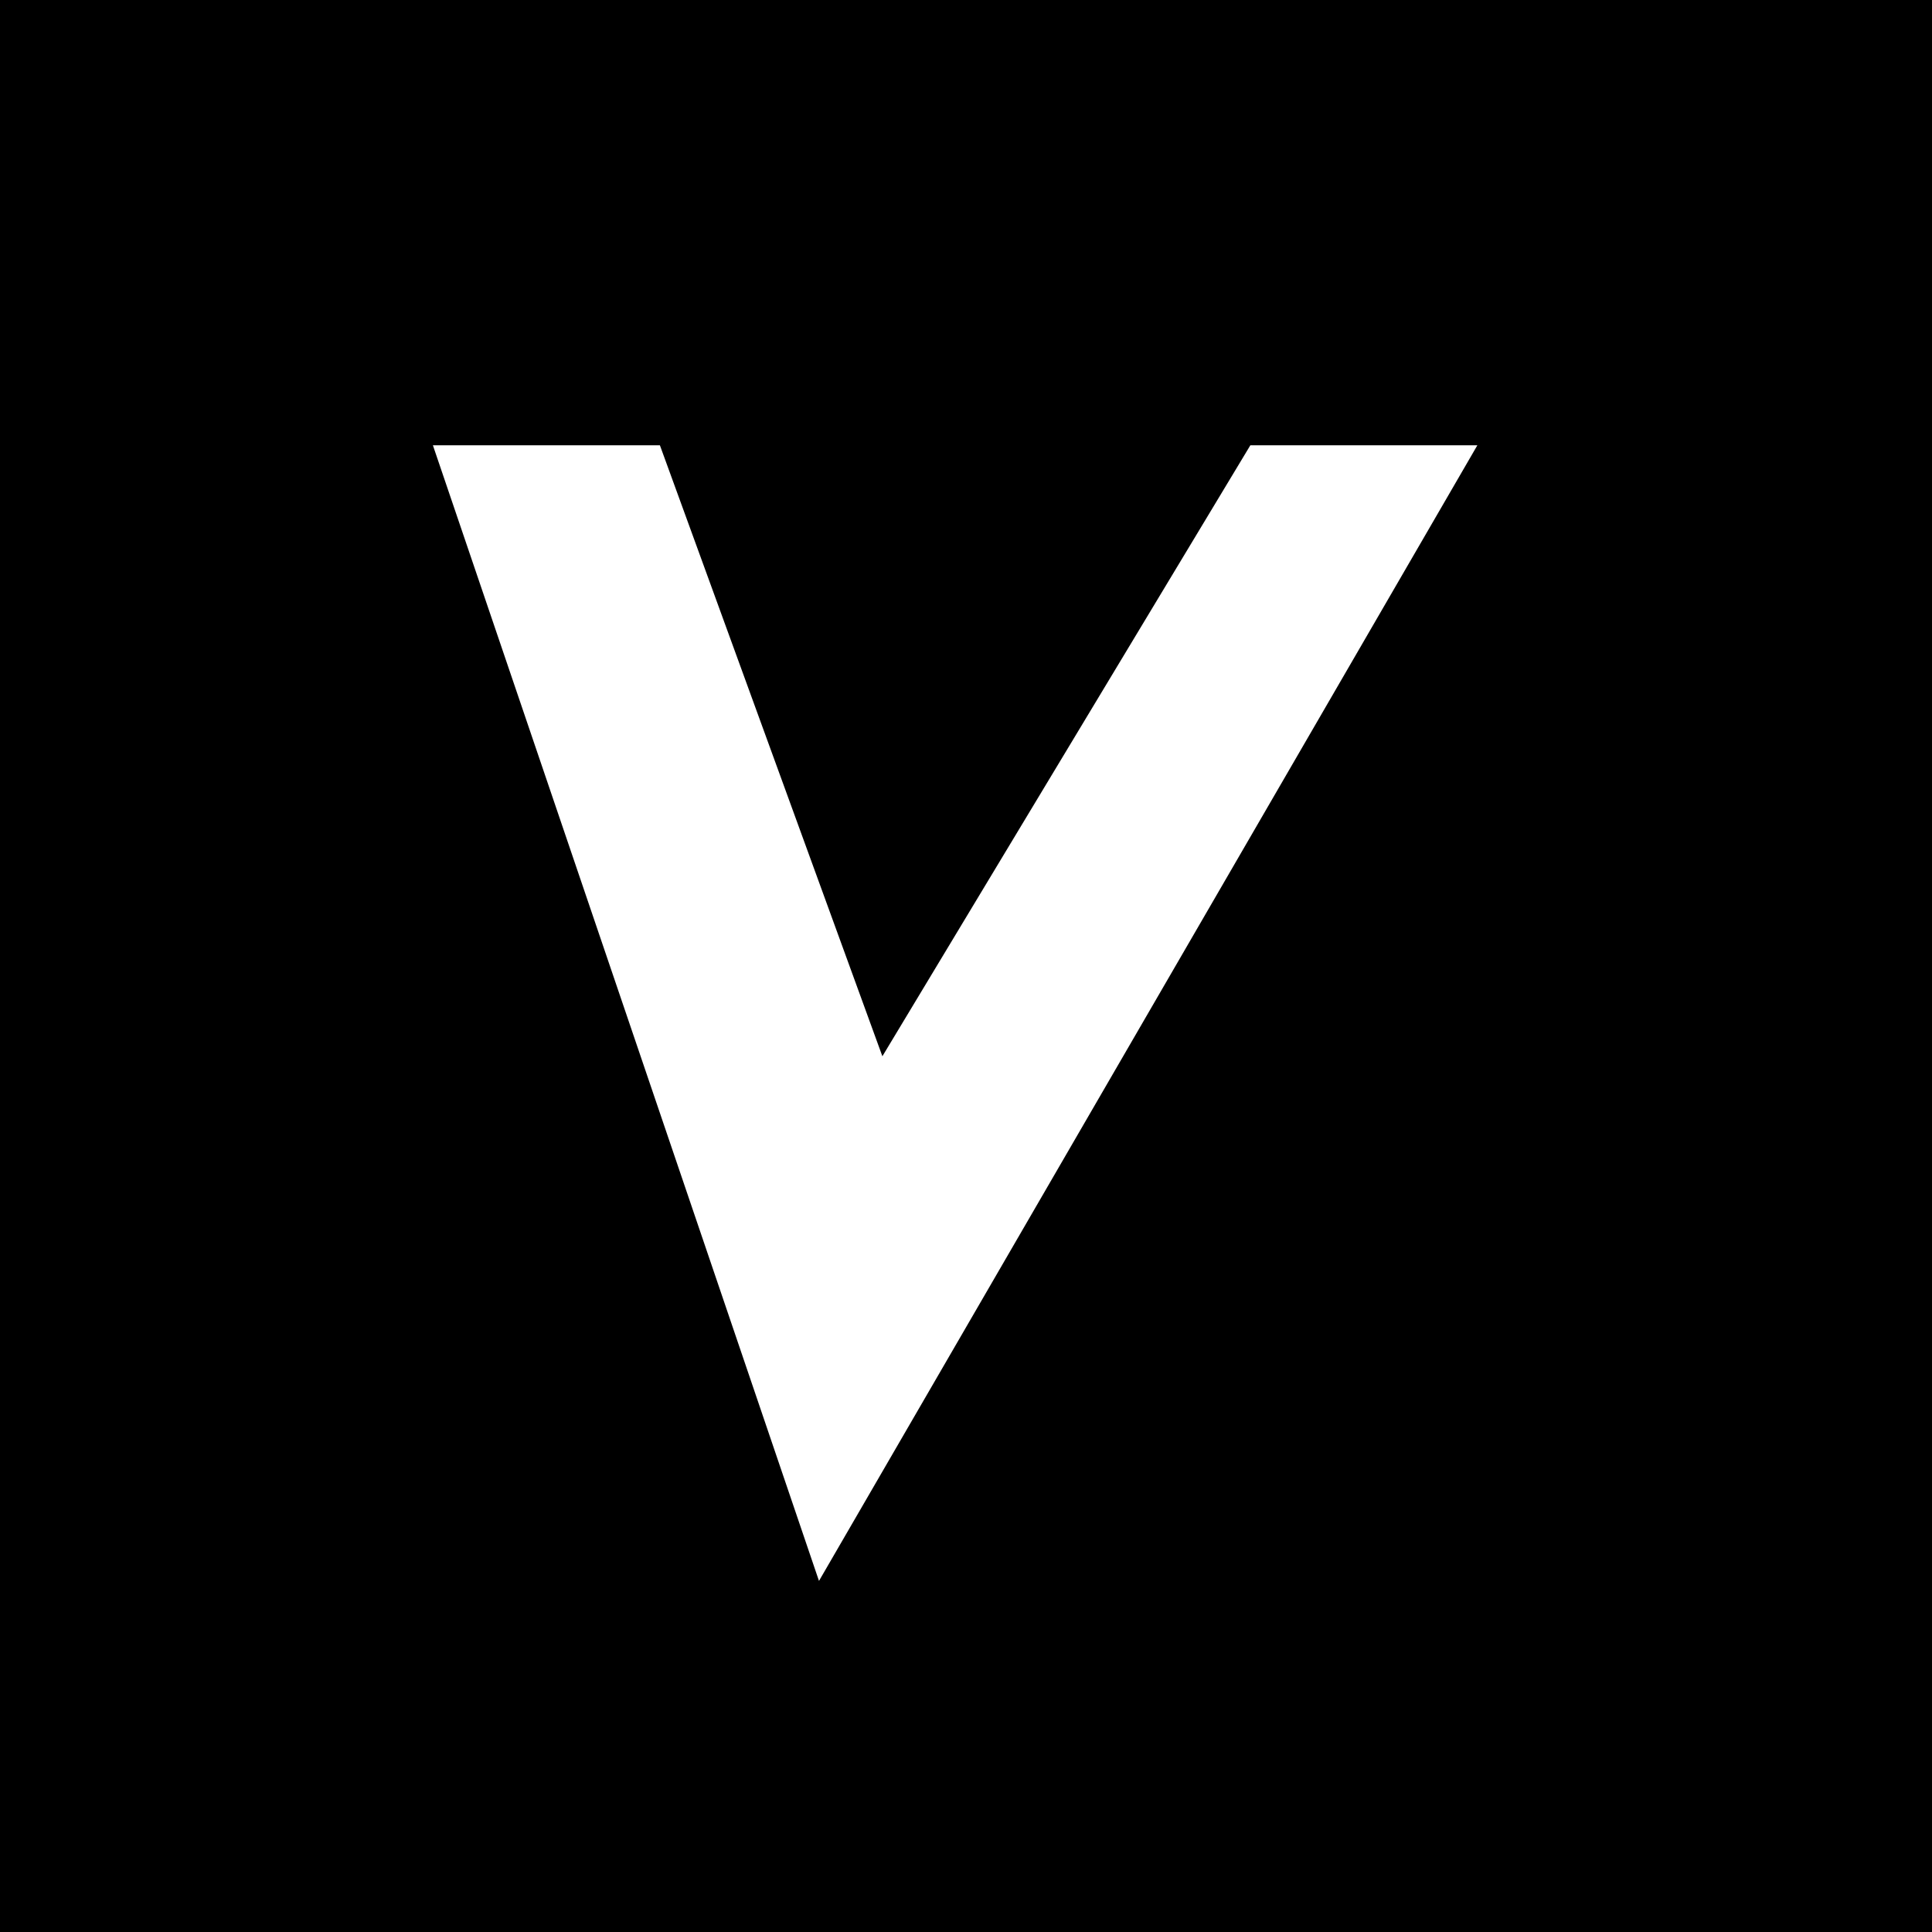
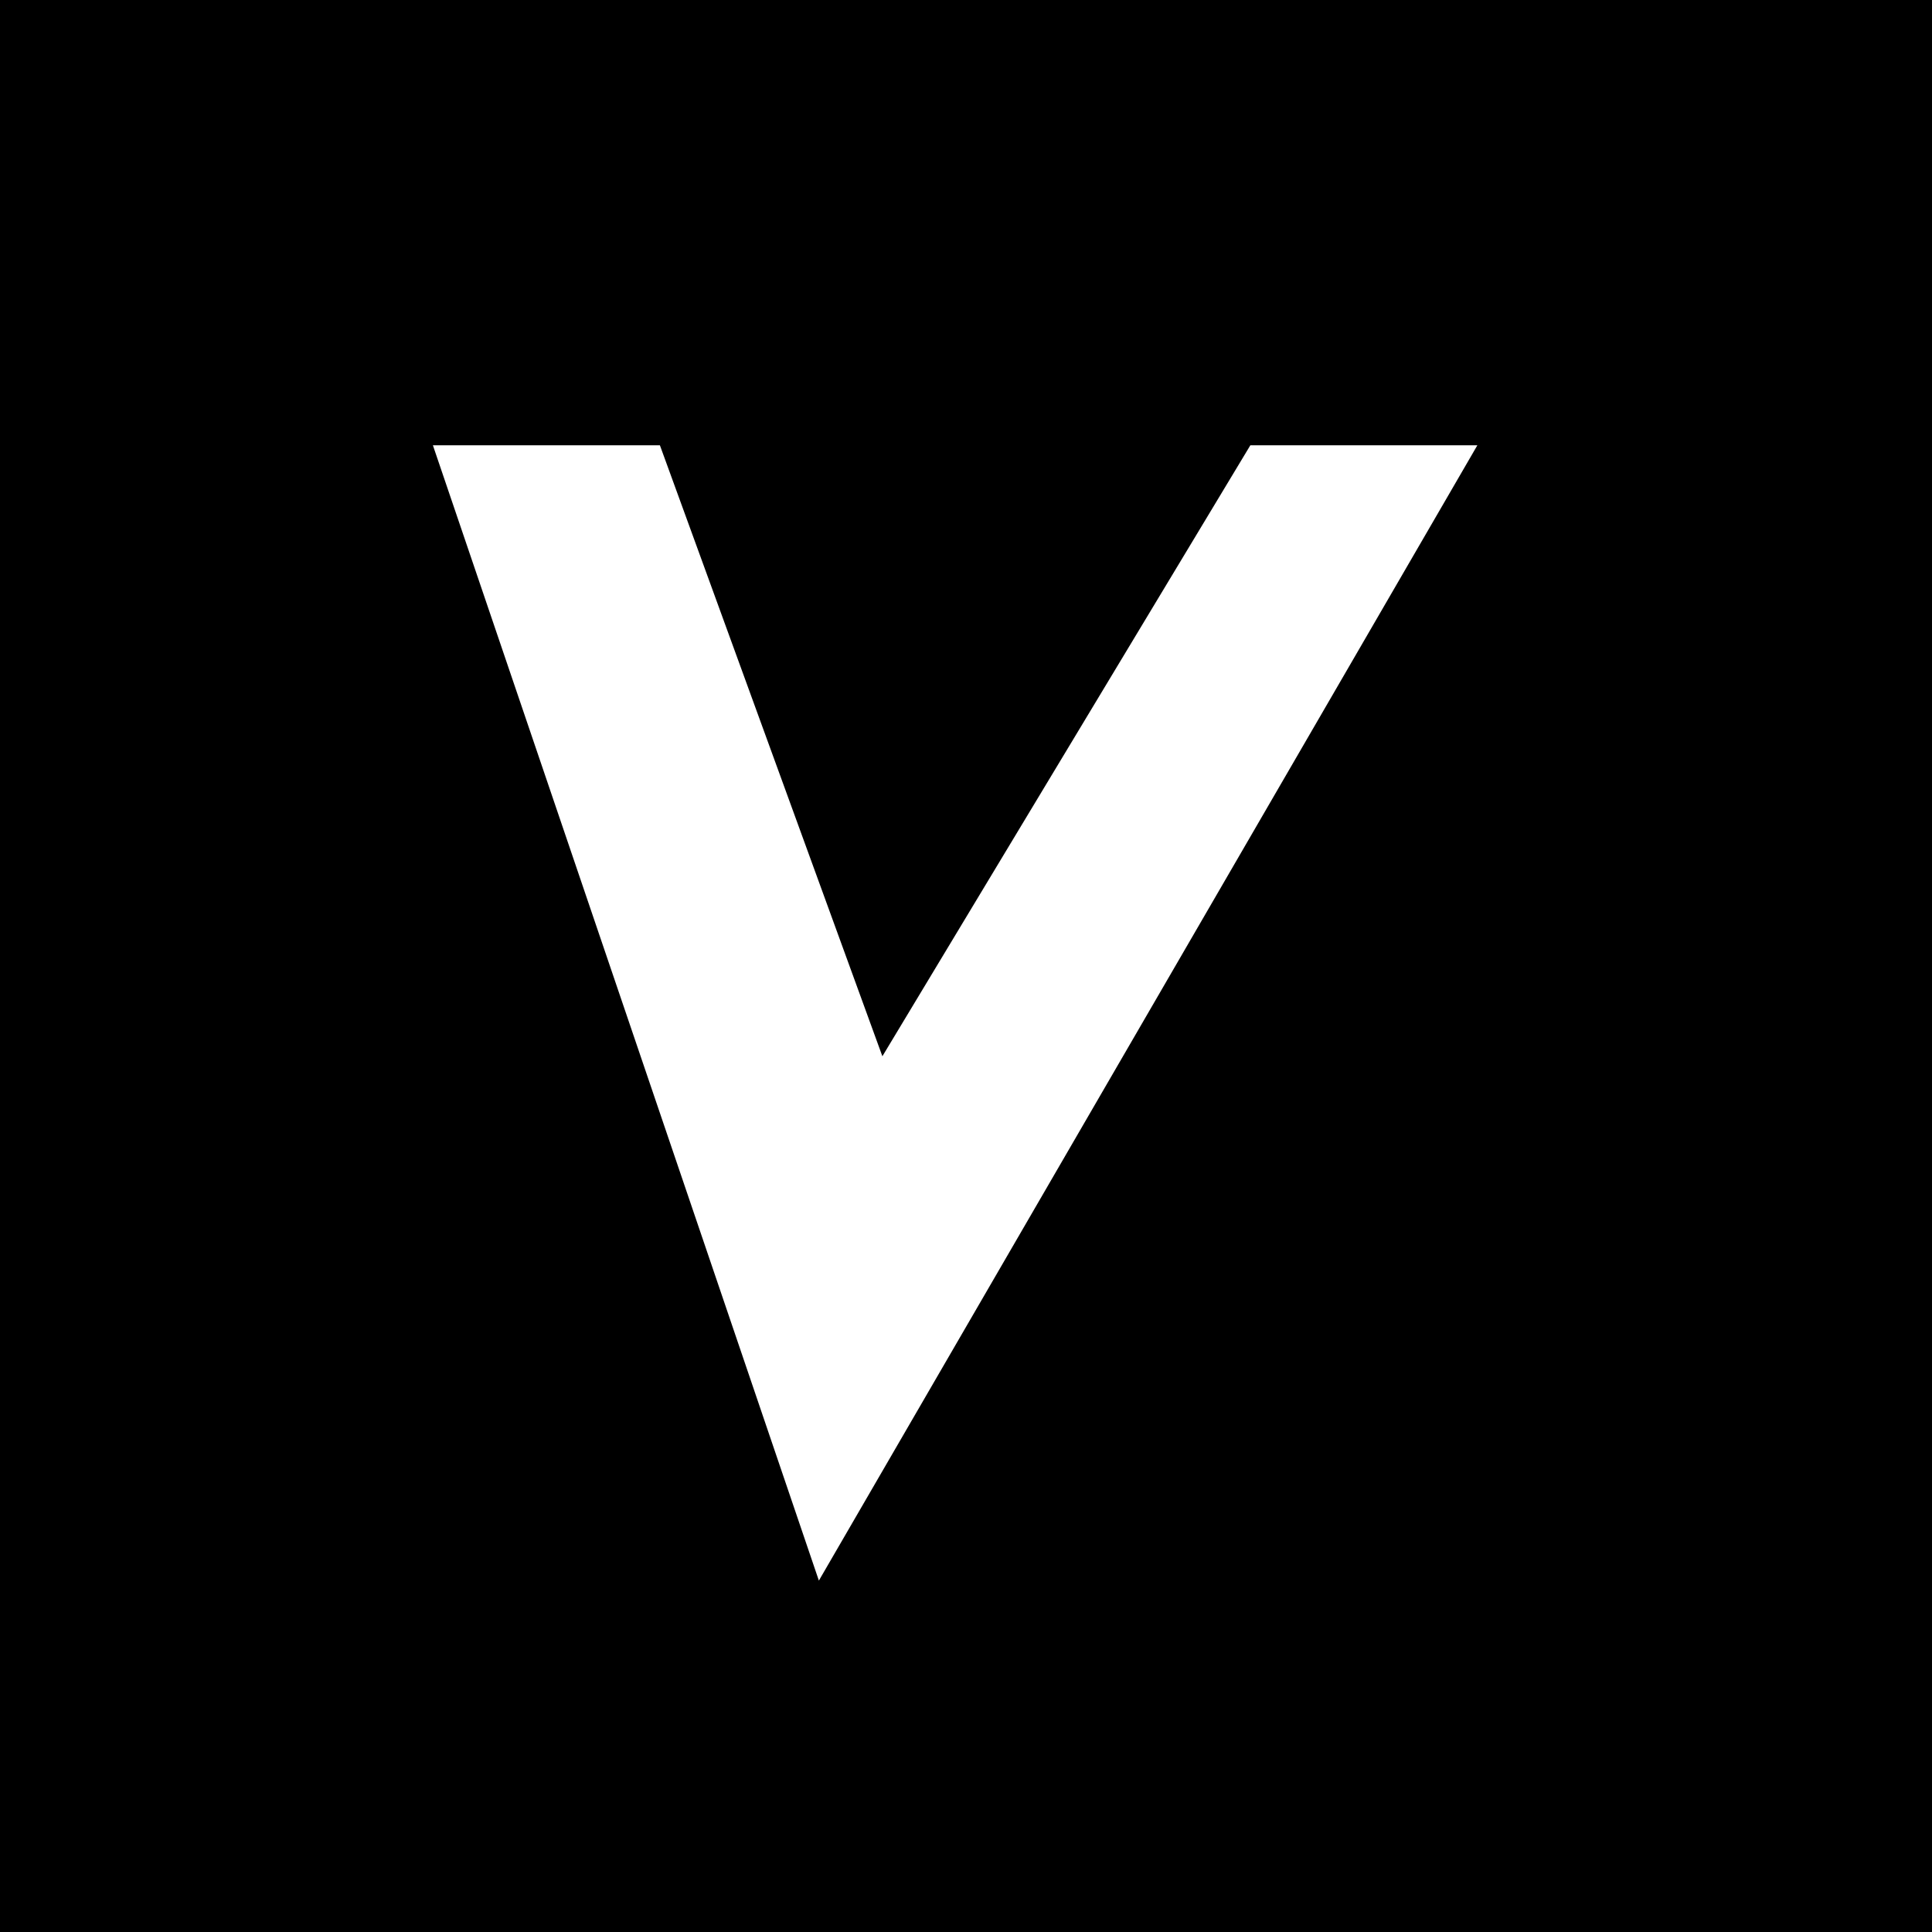
<svg xmlns="http://www.w3.org/2000/svg" id="Icons" viewBox="0 0 64 64">
  <g id="Logo_Letter" data-name="Logo Letter">
-     <path d="M0,0V64H64V0H0ZM27.13,52.37L14.34,14.75h7.52l7.37,20.24,12.19-20.24h7.52L27.13,52.37Z" />
+     <path d="m0,0v64h64V0H0Zm27.13,52.37L14.34,14.75h7.52l7.37,20.24,12.19-20.24h7.52l-21.82,37.62Z" />
  </g>
</svg>
